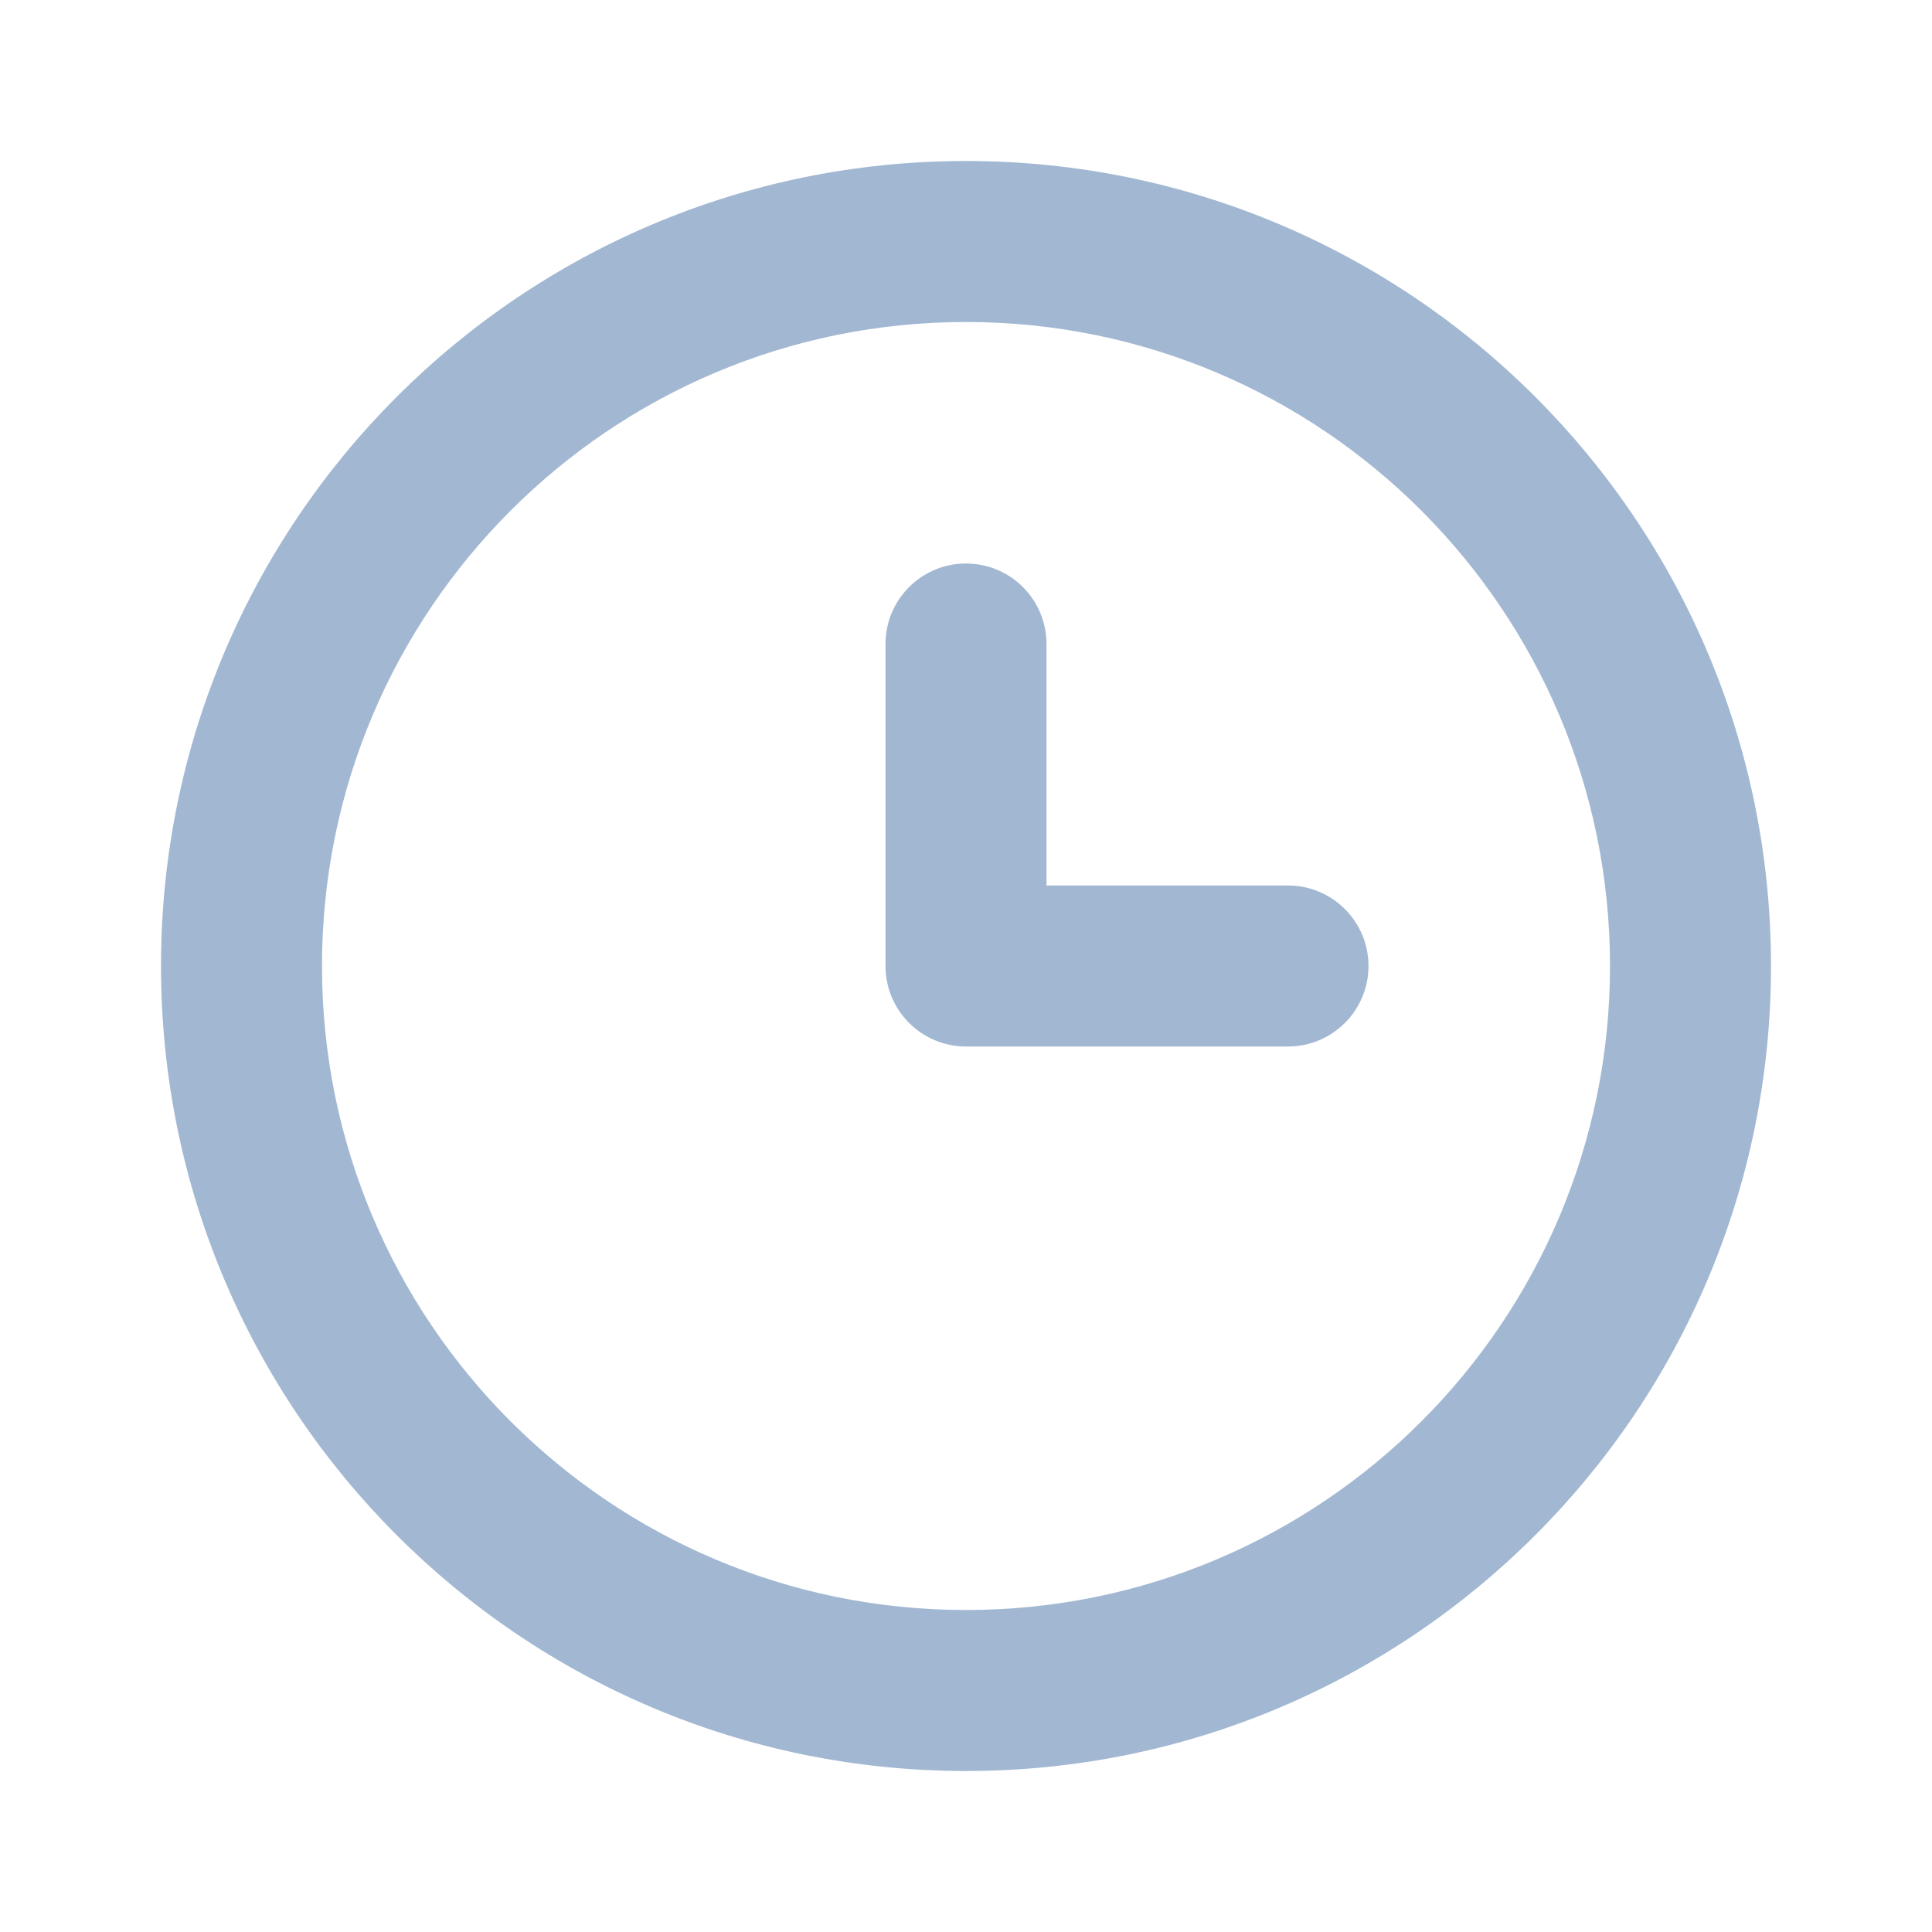
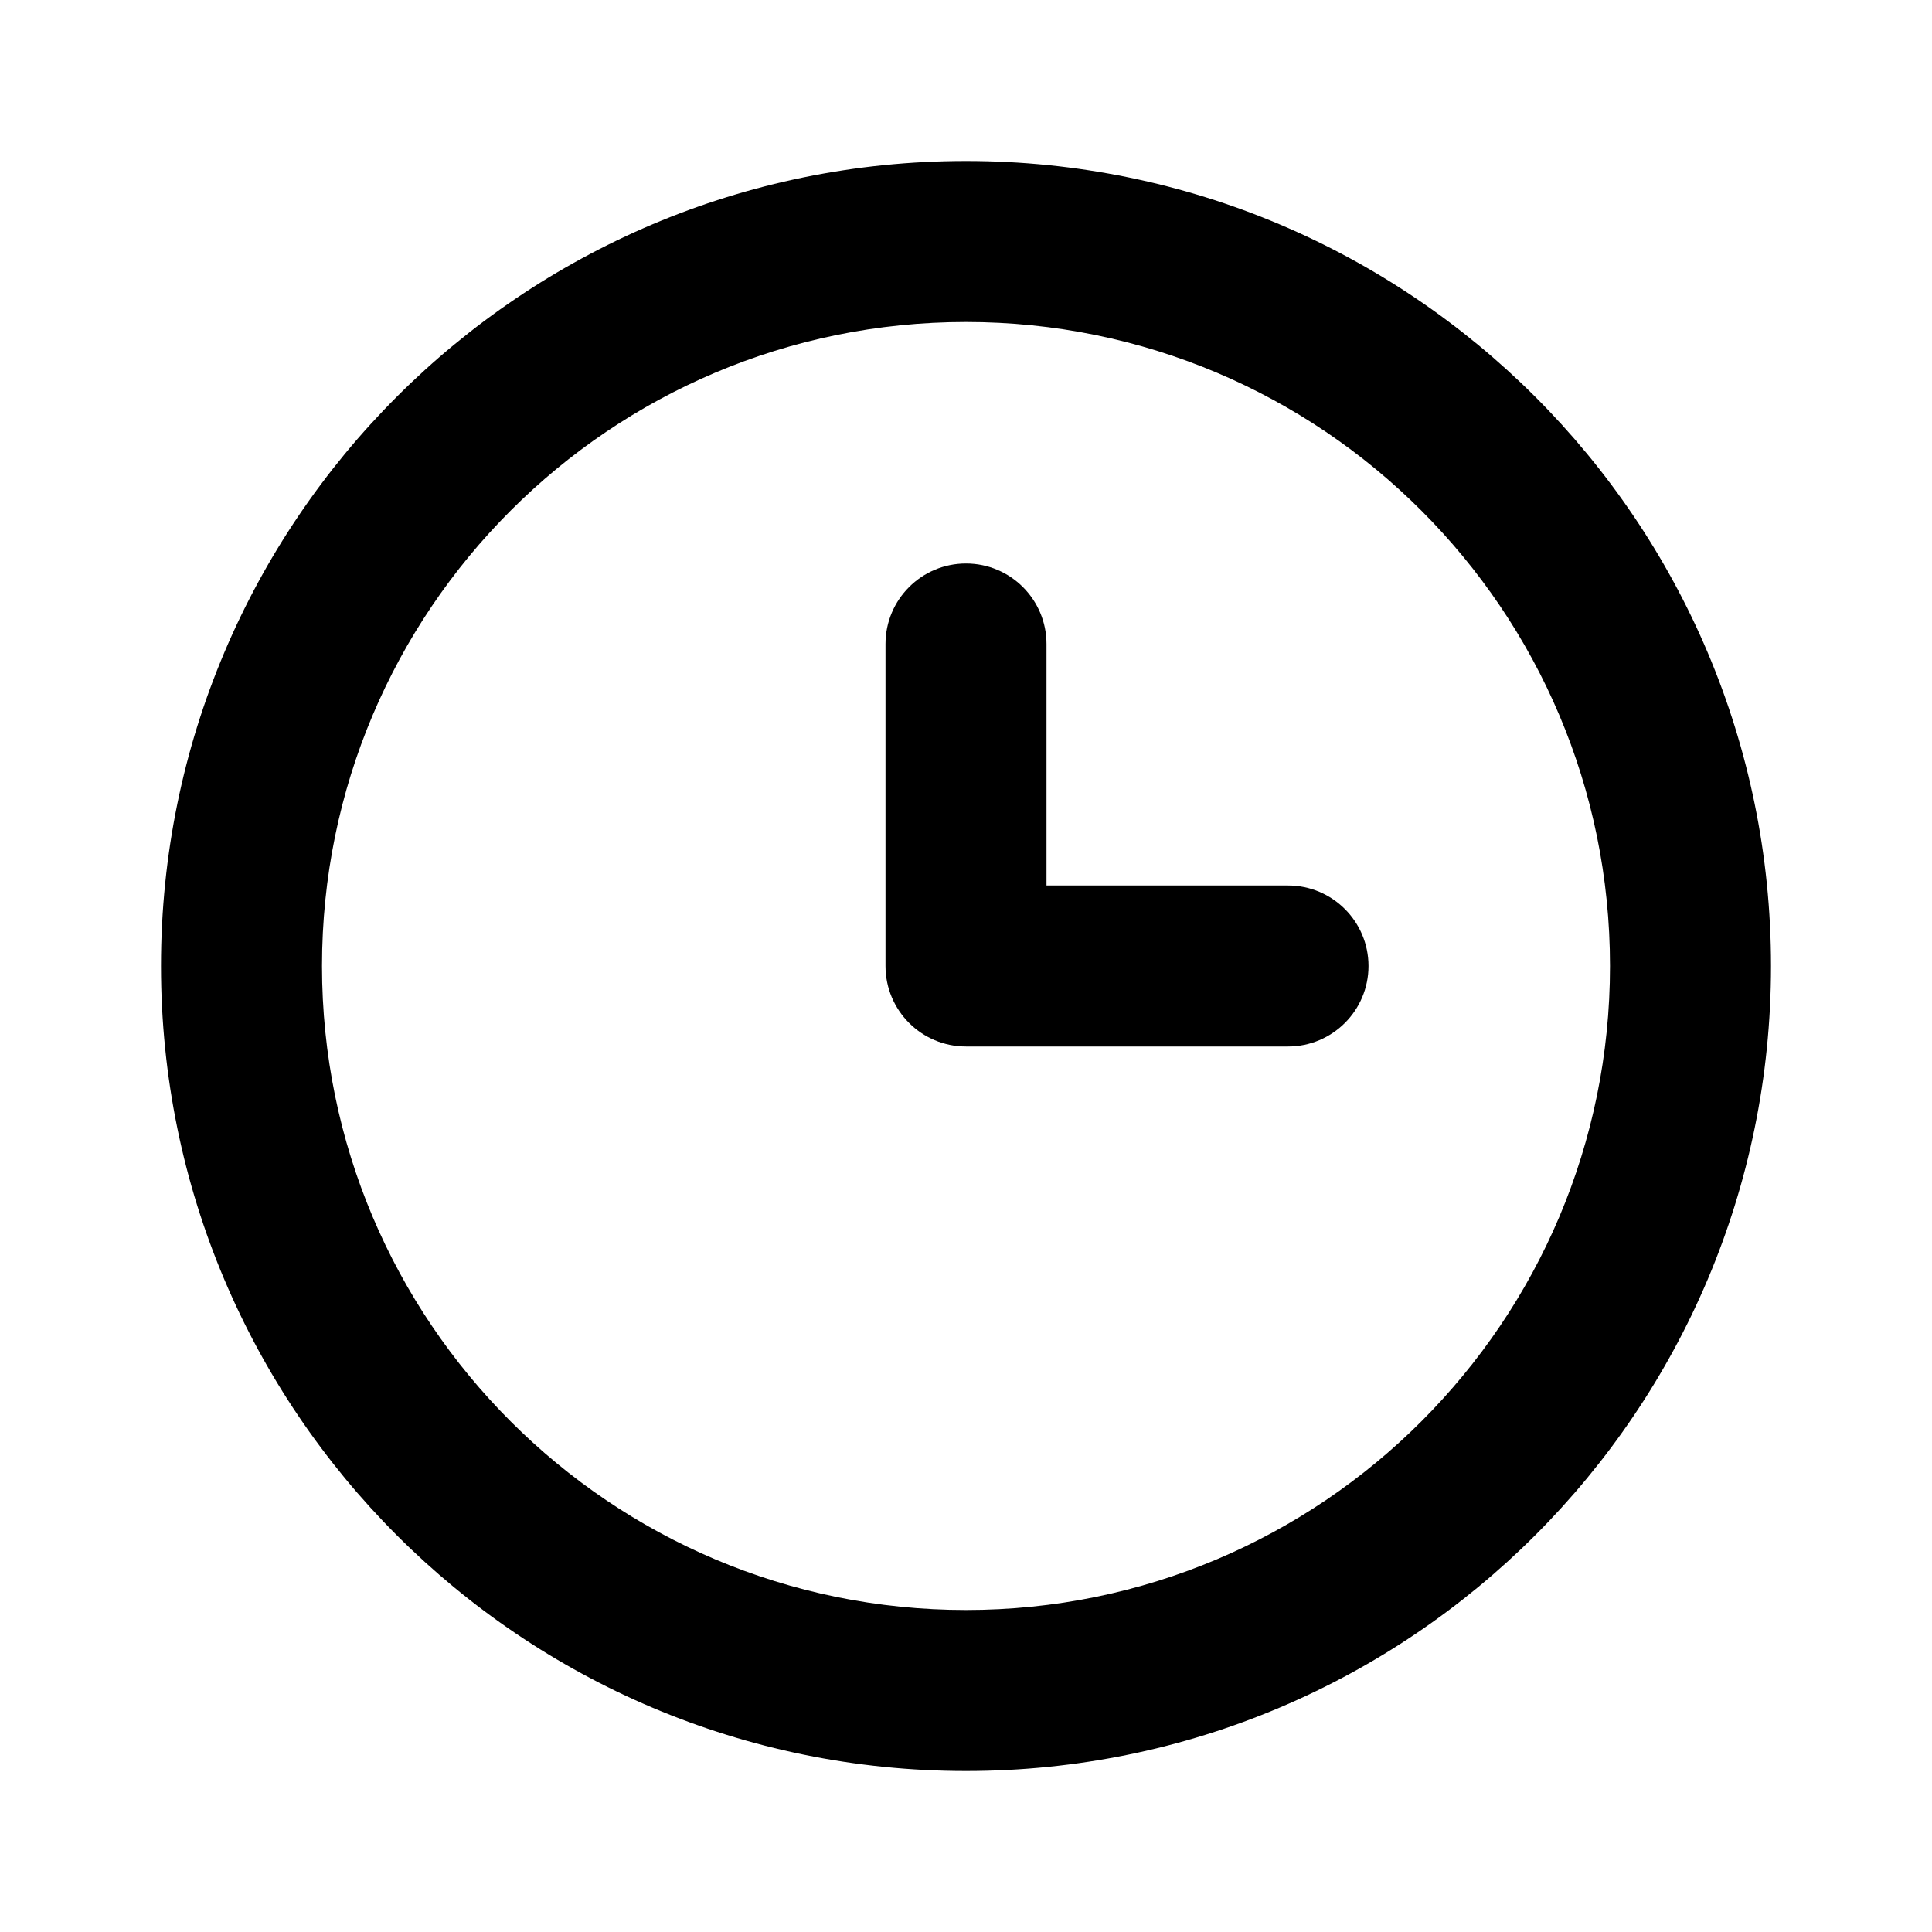
<svg xmlns="http://www.w3.org/2000/svg" viewBox="0 0 24 24">
-   <g data-name="Layer 2" fill="#A2B8D2">
+   <g data-name="Layer 2" fill="#000000">
    <g data-name="clock">
      <rect width="24" height="24" transform="rotate(180 12 12)" opacity="0" />
      <path d="M12 2a10 10 0 1 0 10 10A10 10 0 0 0 12 2zm0 18a8 8 0 1 1 8-8 8 8 0 0 1-8 8z" />
      <path d="M16 11h-3V8a1 1 0 0 0-2 0v4a1 1 0 0 0 1 1h4a1 1 0 0 0 0-2z" />
    </g>
  </g>
</svg>
